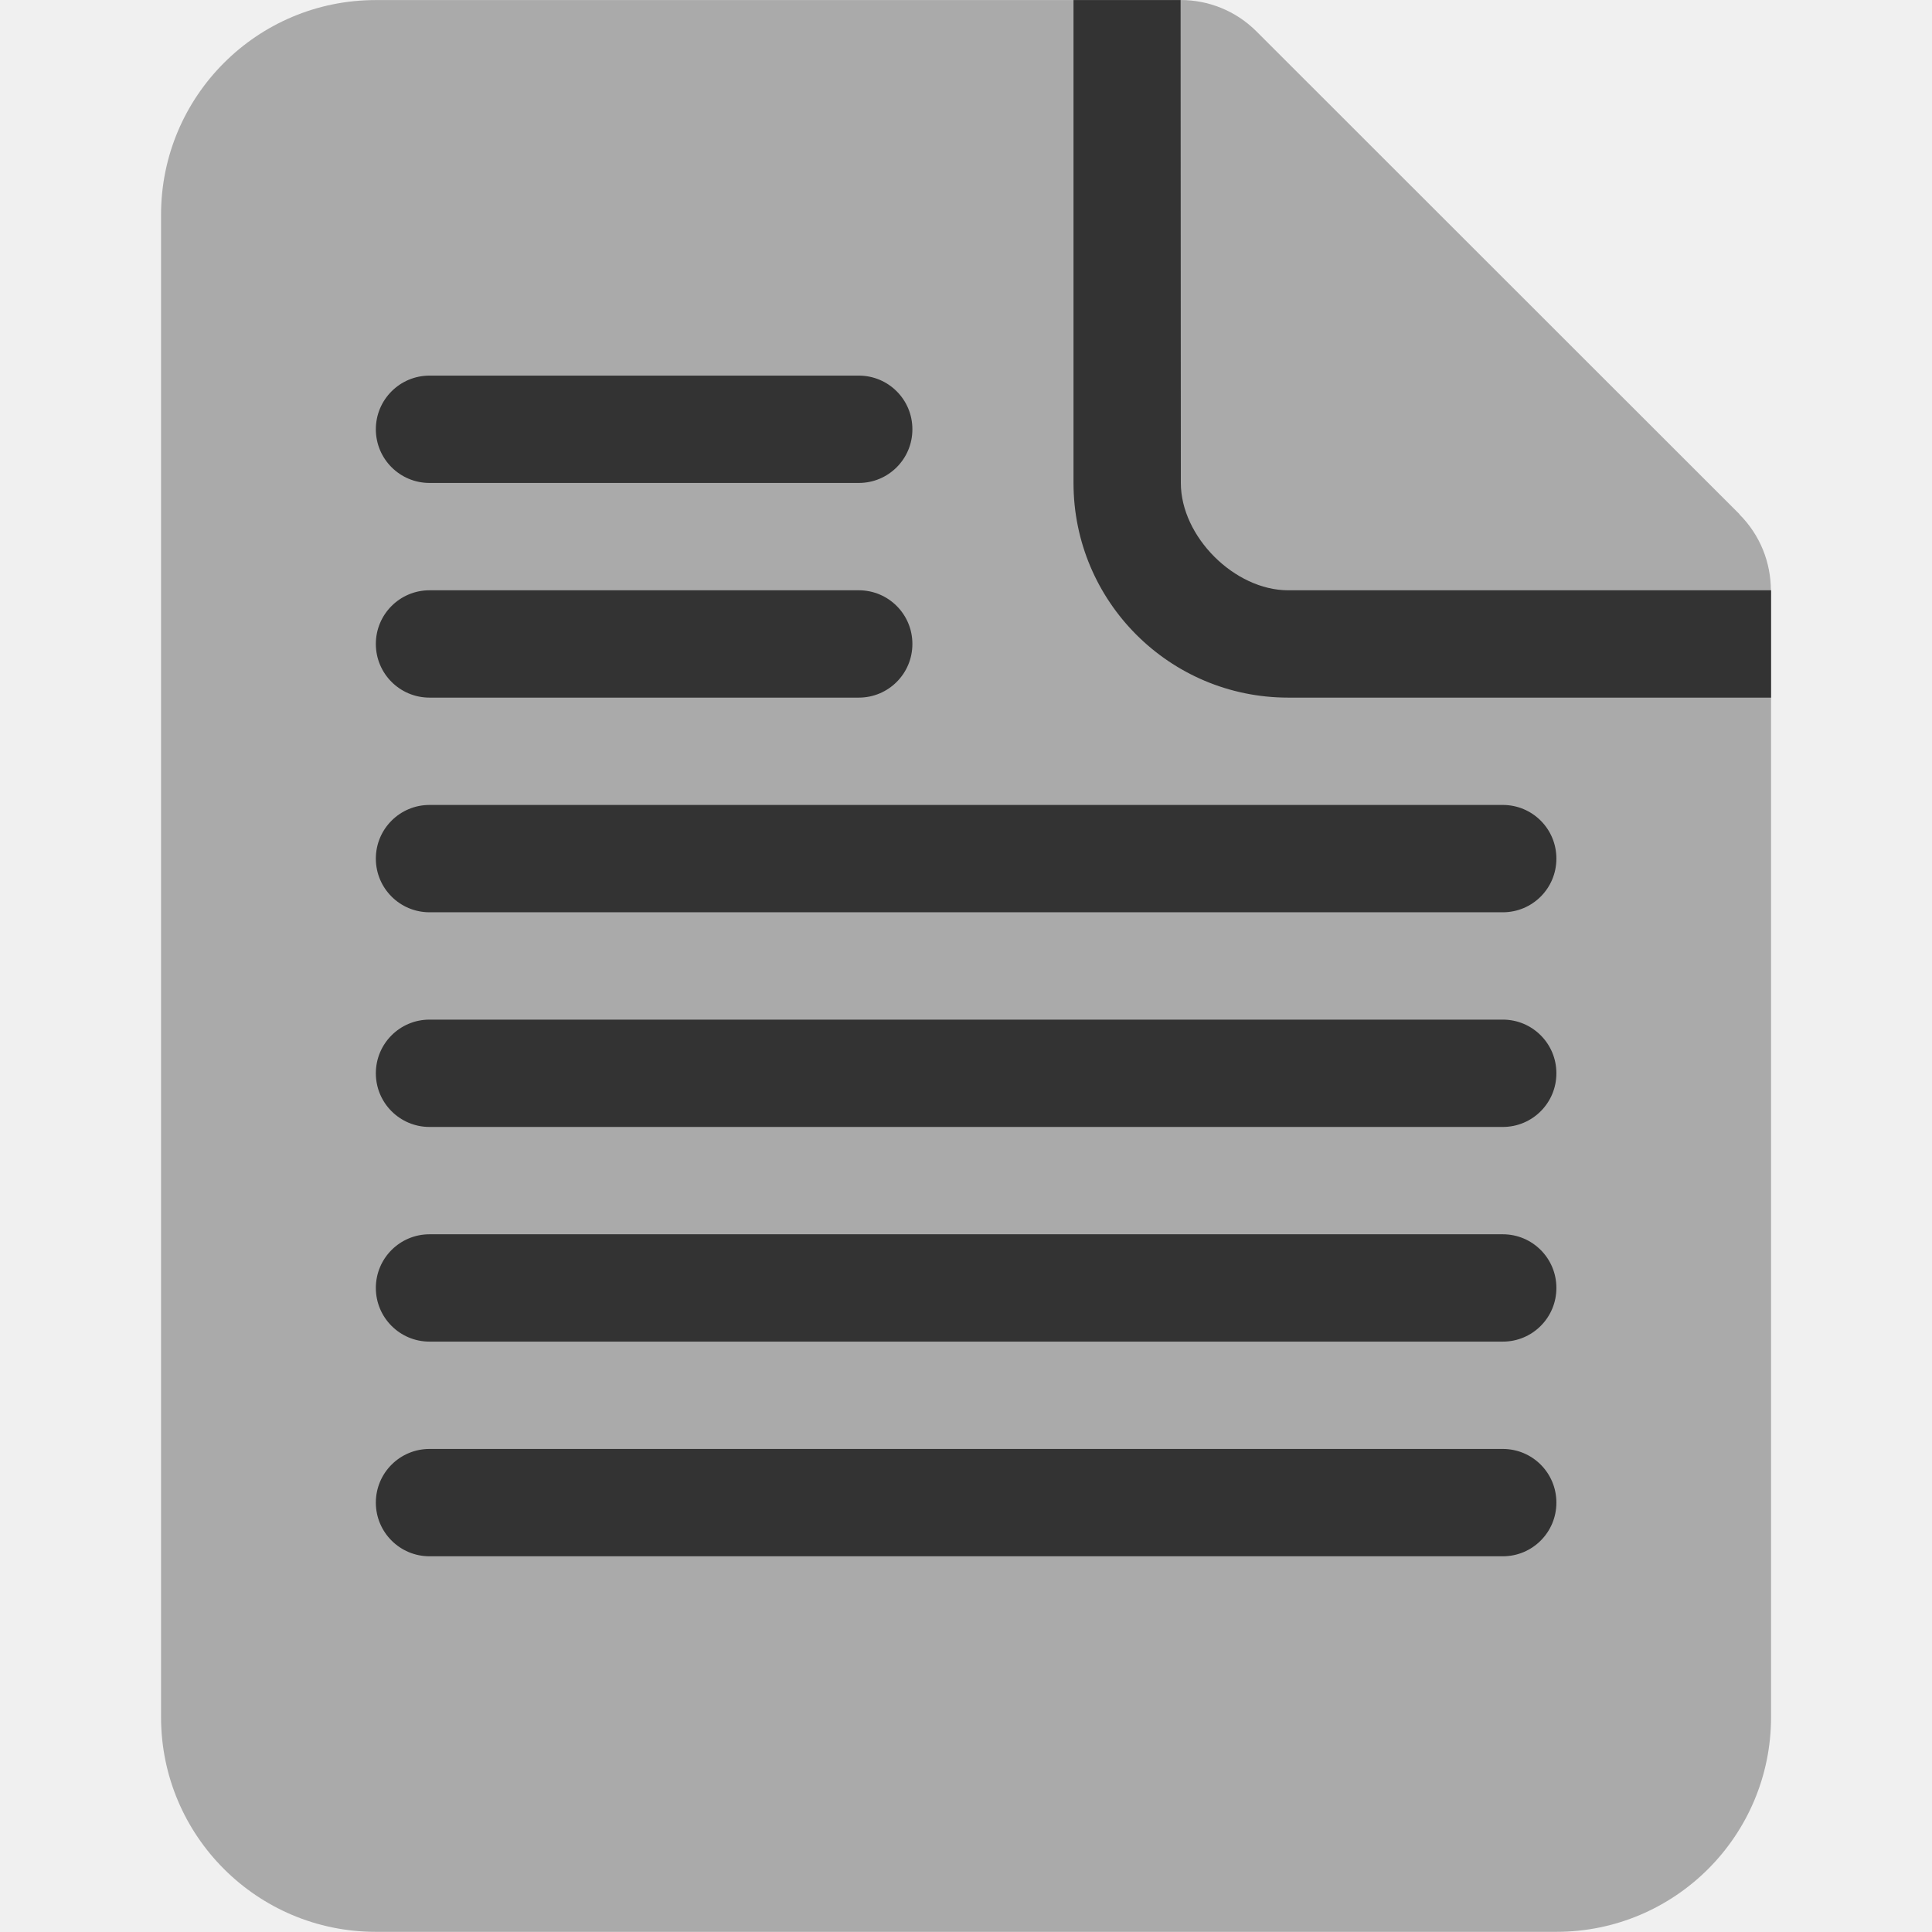
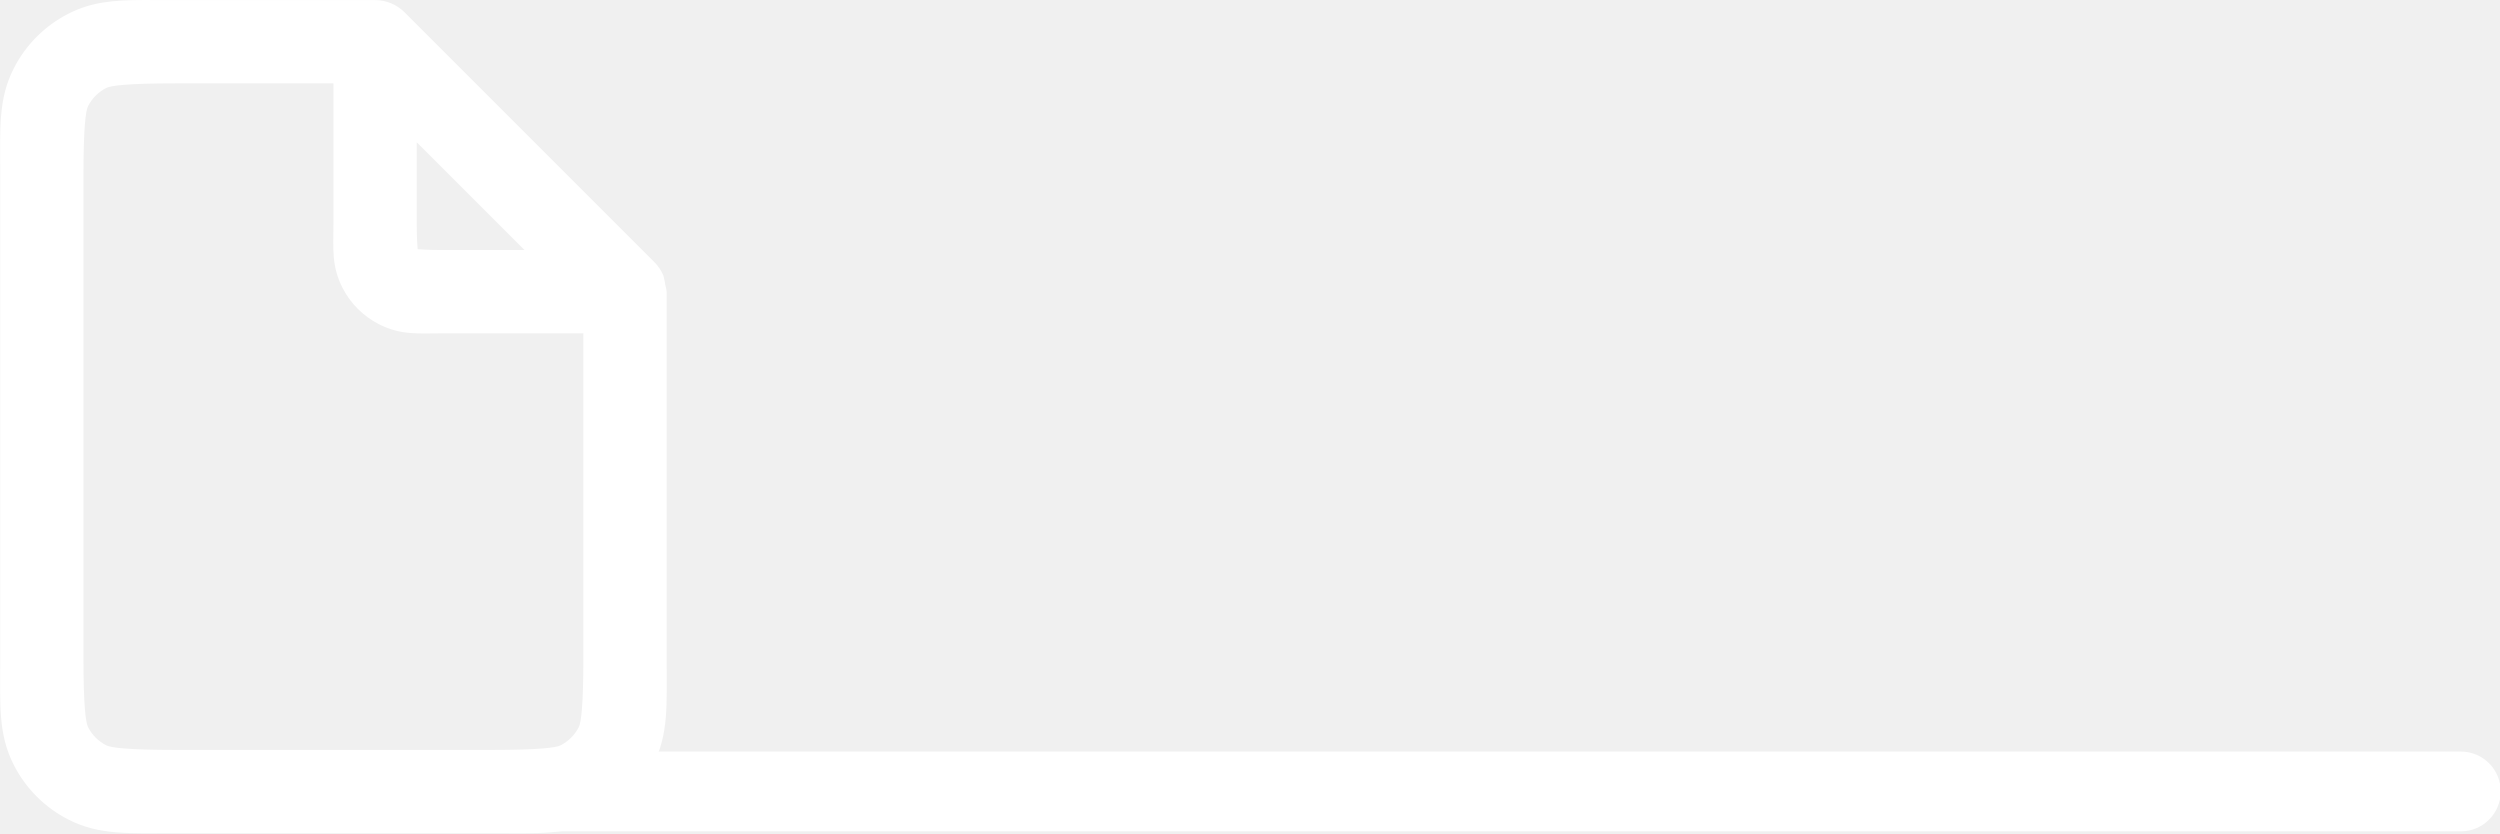
- <svg xmlns="http://www.w3.org/2000/svg" width="30" height="30" viewBox="0 0 7.937 7.938" version="1.1" id="svg1" xml:space="preserve">
+ <svg xmlns="http://www.w3.org/2000/svg" width="90" height="30" viewBox="0 0 23.812 7.938" version="1.1" id="svg1" xml:space="preserve">
  <defs id="defs1" />
  <g id="layer1" transform="translate(-1.7746318e-6,-0.0318939)">
-     <g id="g9" transform="translate(-10.02379,0.1461843)">
-       <path fill="#e1e8ed" d="M 17.171,1.999 15.186,0.015 a 0.441,0.441 0 0 0 -0.624,0.624 l -0.851,0.851 1.984,1.984 0.851,-0.851 a 0.441,0.441 0 0 0 0.624,-0.624 z" id="path1" style="fill:#aaaaaa;fill-opacity:1;stroke-width:0.22" />
-       <path fill="#ccd6dd" d="M 14.874,-0.114 H 11.567 A 0.882,0.882 0 0 0 10.685,0.768 V 6.941 a 0.882,0.882 0 0 0 0.882,0.882 h 4.851 A 0.882,0.882 0 0 0 17.3,6.941 V 2.311 h -1.984 c -0.22,0 -0.441,-0.22 -0.441,-0.441 z" id="path2-1" style="fill:#aaaaaa;fill-opacity:1;stroke-width:0.22" />
-       <path fill="#99aab5" d="M 14.874,-0.114 H 14.434 V 1.87 a 0.882,0.882 0 0 0 0.882,0.882 h 1.984 V 2.311 h -1.984 c -0.22,0 -0.441,-0.22 -0.441,-0.441 z m -1.102,1.764 a 0.22,0.22 0 0 1 -0.22,0.22 h -1.764 a 0.22,0.22 0 0 1 0,-0.441 h 1.764 a 0.22,0.22 0 0 1 0.22,0.22 z m 0,0.882 A 0.22,0.22 0 0 1 13.552,2.752 h -1.764 a 0.22,0.22 0 0 1 0,-0.441 h 1.764 a 0.22,0.22 0 0 1 0.22,0.22 z m 2.646,0.882 a 0.22,0.22 0 0 1 -0.22,0.22 h -4.41 a 0.22,0.22 0 0 1 0,-0.441 h 4.41 a 0.22,0.22 0 0 1 0.22,0.22 z m 0,0.882 a 0.22,0.22 0 0 1 -0.22,0.22 h -4.41 a 0.22,0.22 0 1 1 0,-0.441 h 4.41 a 0.22,0.22 0 0 1 0.22,0.22 z m 0,0.882 a 0.22,0.22 0 0 1 -0.22,0.22 h -4.41 a 0.22,0.22 0 1 1 0,-0.441 h 4.41 a 0.22,0.22 0 0 1 0.22,0.22 z m 0,0.882 a 0.22,0.22 0 0 1 -0.22,0.22 h -4.41 a 0.22,0.22 0 1 1 0,-0.441 h 4.41 a 0.22,0.22 0 0 1 0.22,0.22 z" id="path3" style="fill:#333333;fill-opacity:1;stroke-width:0.22" />
+     <g style="fill:none" id="g8" transform="matrix(0.3967824,0,0,0.3967824,-1.586201,-0.7607453)">
+       <path id="path1" style="color:#000000;fill:#ffffff;stroke-linecap:round;stroke-linejoin:round;-inkscape-stroke:none" d="M 7.431 1.998 C 6.727 2.001 6.195 2.042 5.639 2.326 C 5.074 2.613 4.613 3.074 4.326 3.639 C 3.948 4.381 4 5.079 4 6.199 L 4 17.801 C 4 18.921 3.948 19.619 4.326 20.361 C 4.613 20.926 5.074 21.387 5.639 21.674 C 6.381 22.052 7.079 22 8.199 22 L 15.801 22 C 16.921 22 17.619 22.052 18.362 21.674 C 18.694 21.505 18.988 21.274 19.234 20.999 C 19.406 20.807 19.555 20.594 19.673 20.361 C 20.052 19.619 20 18.921 20 17.801 L 20 9.001 A 1 1 0 0 0 19.966 8.834 A 1 1 0 0 0 19.939 8.692 A 1 1 0 0 0 19.923 8.618 A 1 1 0 0 0 19.707 8.293 L 13.707 2.293 A 1 1 0 0 0 13.383 2.076 A 1 1 0 0 0 13 2 L 8.199 2 C 7.919 2 7.665 1.997 7.431 1.998 z M 8.199 3.999 L 12 3.999 L 12 7.4 C 12 7.96 11.949 8.38 12.218 8.908 C 12.41 9.284 12.716 9.589 13.092 9.781 C 13.621 10.05 14.039 10 14.599 10 L 18 10 L 18 17.801 C 18 18.921 17.948 19.34 17.89 19.454 C 17.794 19.642 17.641 19.795 17.453 19.891 C 17.339 19.949 16.921 20.001 15.801 20.001 L 8.199 20.001 C 7.079 20.001 6.66 19.949 6.546 19.891 C 6.358 19.795 6.205 19.642 6.109 19.454 C 6.051 19.34 5.999 18.921 5.999 17.801 L 5.999 6.199 C 5.999 5.079 6.051 4.66 6.109 4.546 C 6.205 4.358 6.358 4.205 6.546 4.109 C 6.66 4.051 7.079 3.999 8.199 3.999 z M 14 5.414 L 16.587 8 L 14.599 8 C 14.264 8 14.094 7.983 14.021 7.98 C 14.017 7.907 14 7.735 14 7.4 L 14 5.414 z " />
+     </g>
+     <g id="path8" style="fill:#ffffff">
+       <path style="color:#000000;fill:#ffffff;stroke-linecap:round;stroke-linejoin:bevel;-inkscape-stroke:none;paint-order:stroke markers fill" d="M 4.684,7.191 A 0.38,0.38 0 0 0 4.303,7.572 0.38,0.38 0 0 0 4.684,7.951 H 23.441 A 0.38,0.38 0 0 0 23.82,7.572 0.38,0.38 0 0 0 23.441,7.191 Z" id="path9" />
    </g>
  </g>
+   <style type="text/css" id="style1">
+ 	.st0{fill:none;}
+ </style>
</svg>
